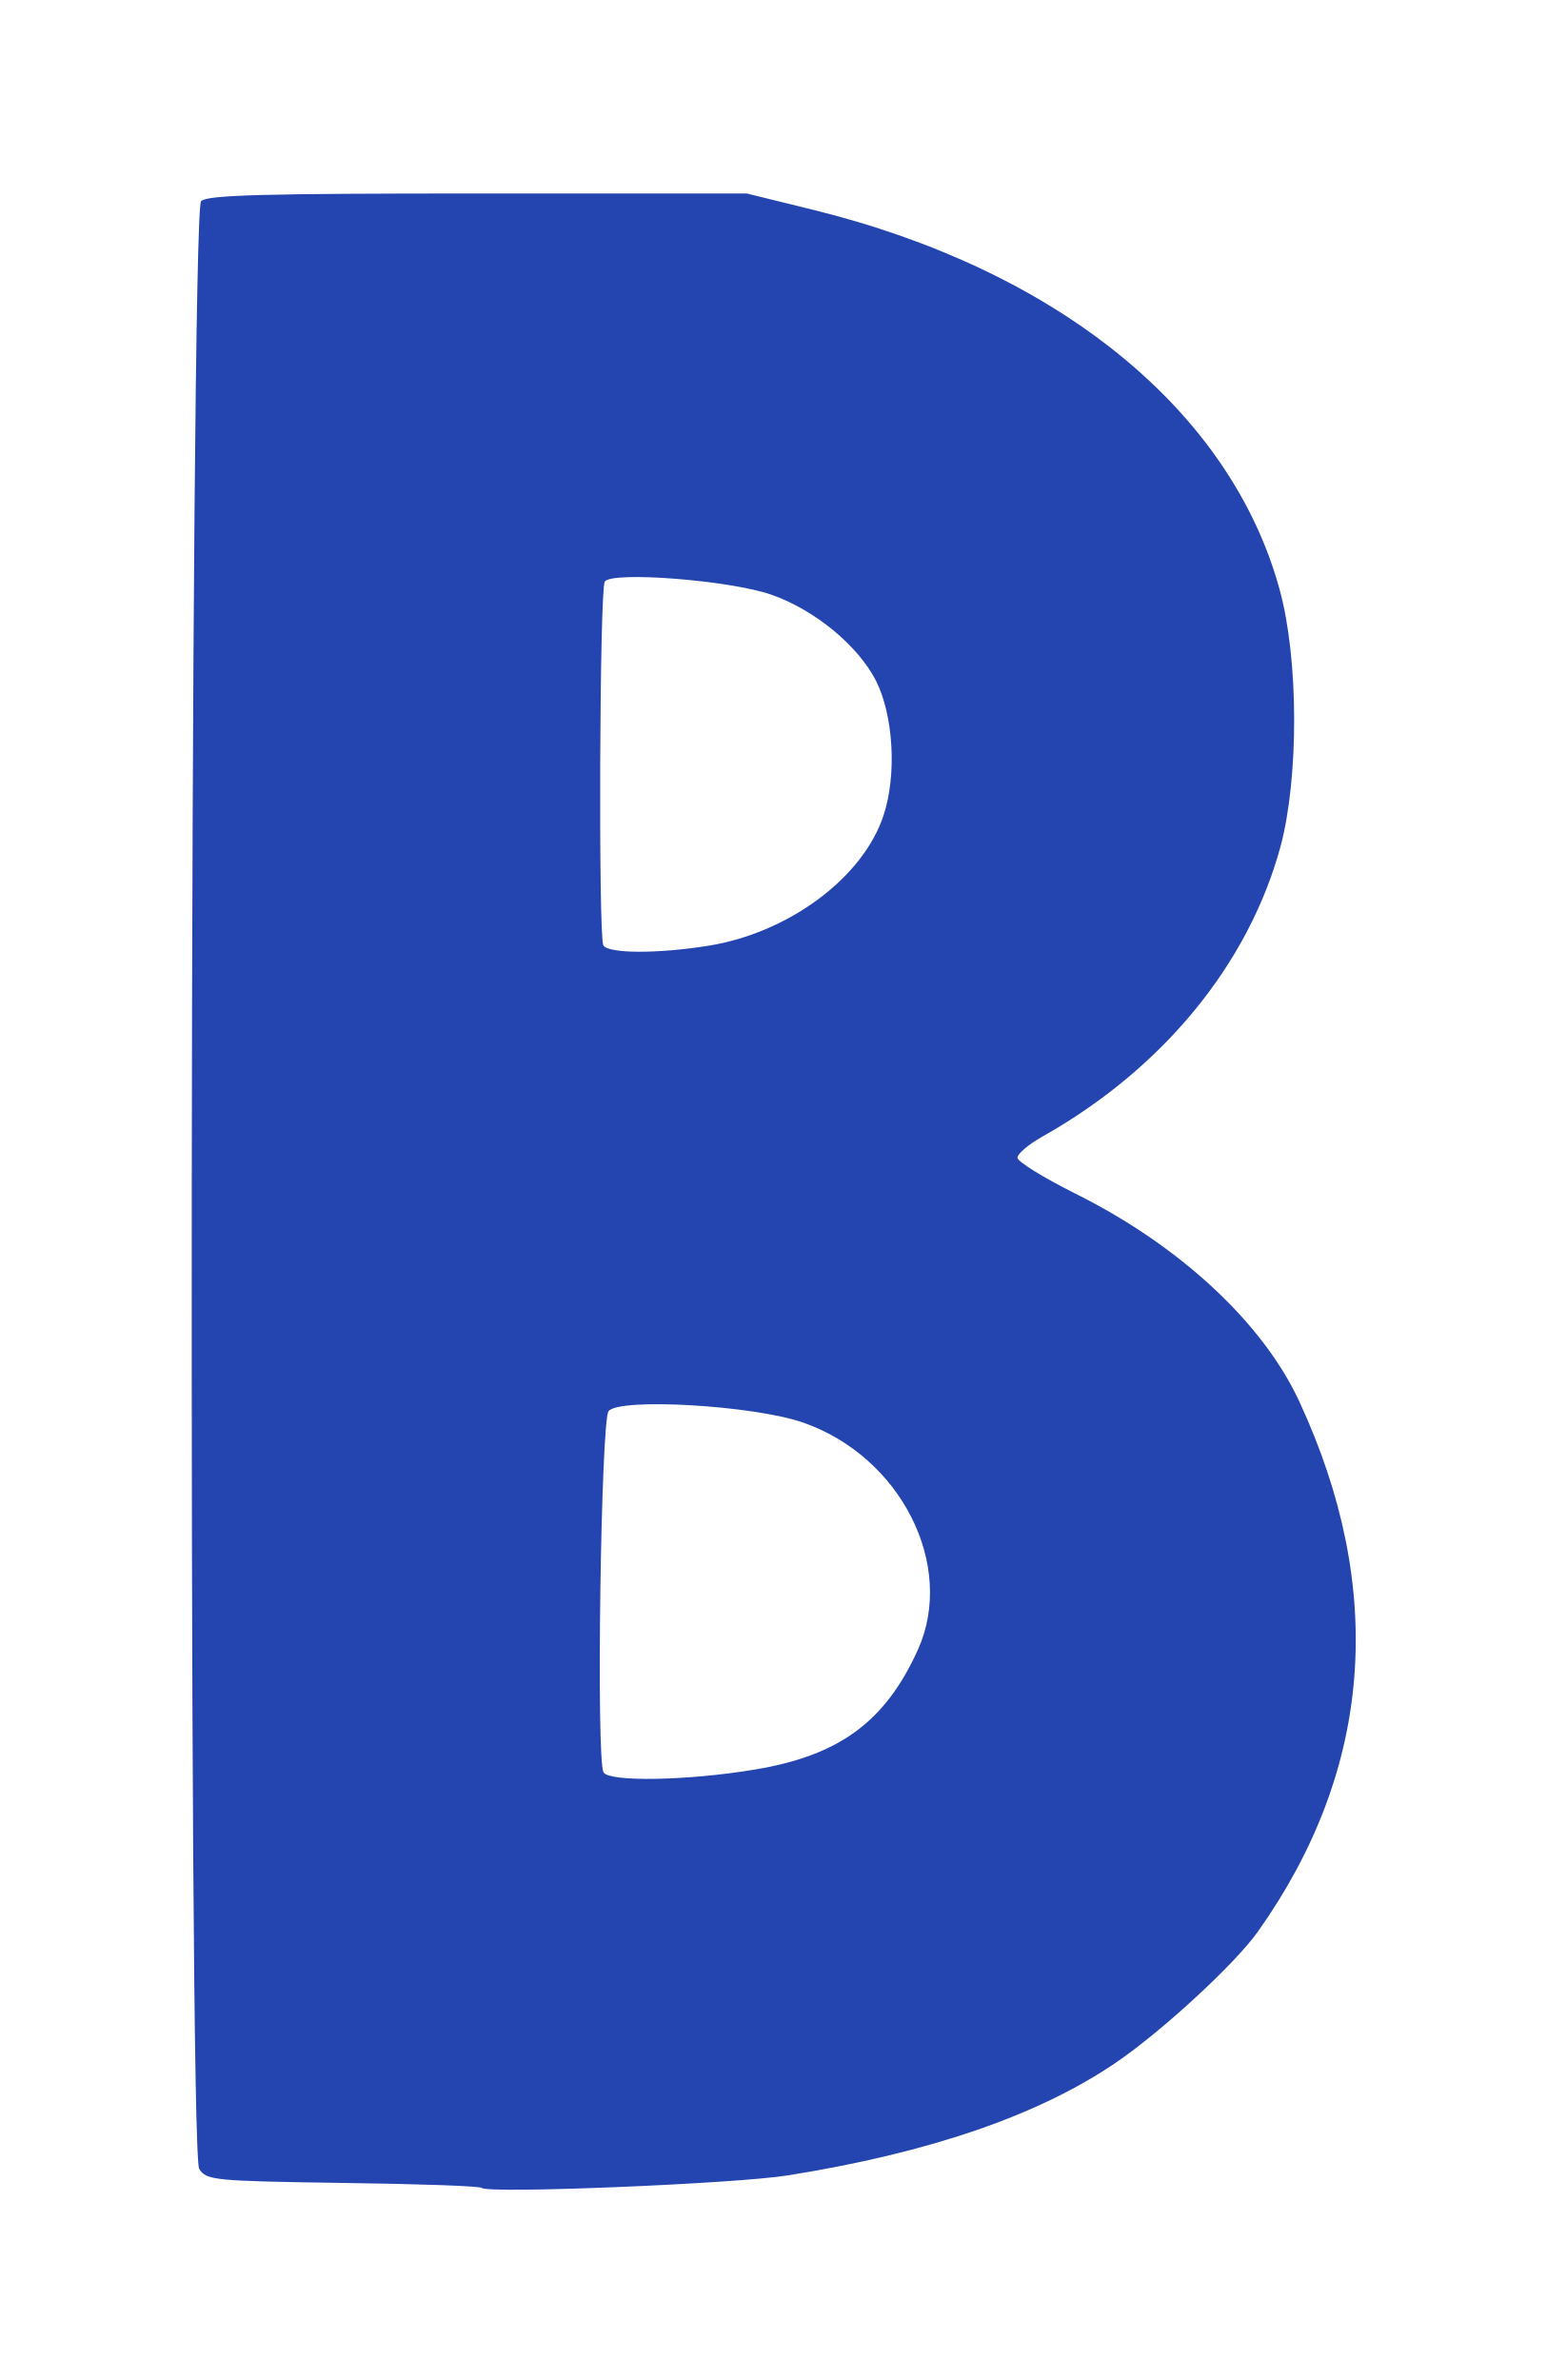
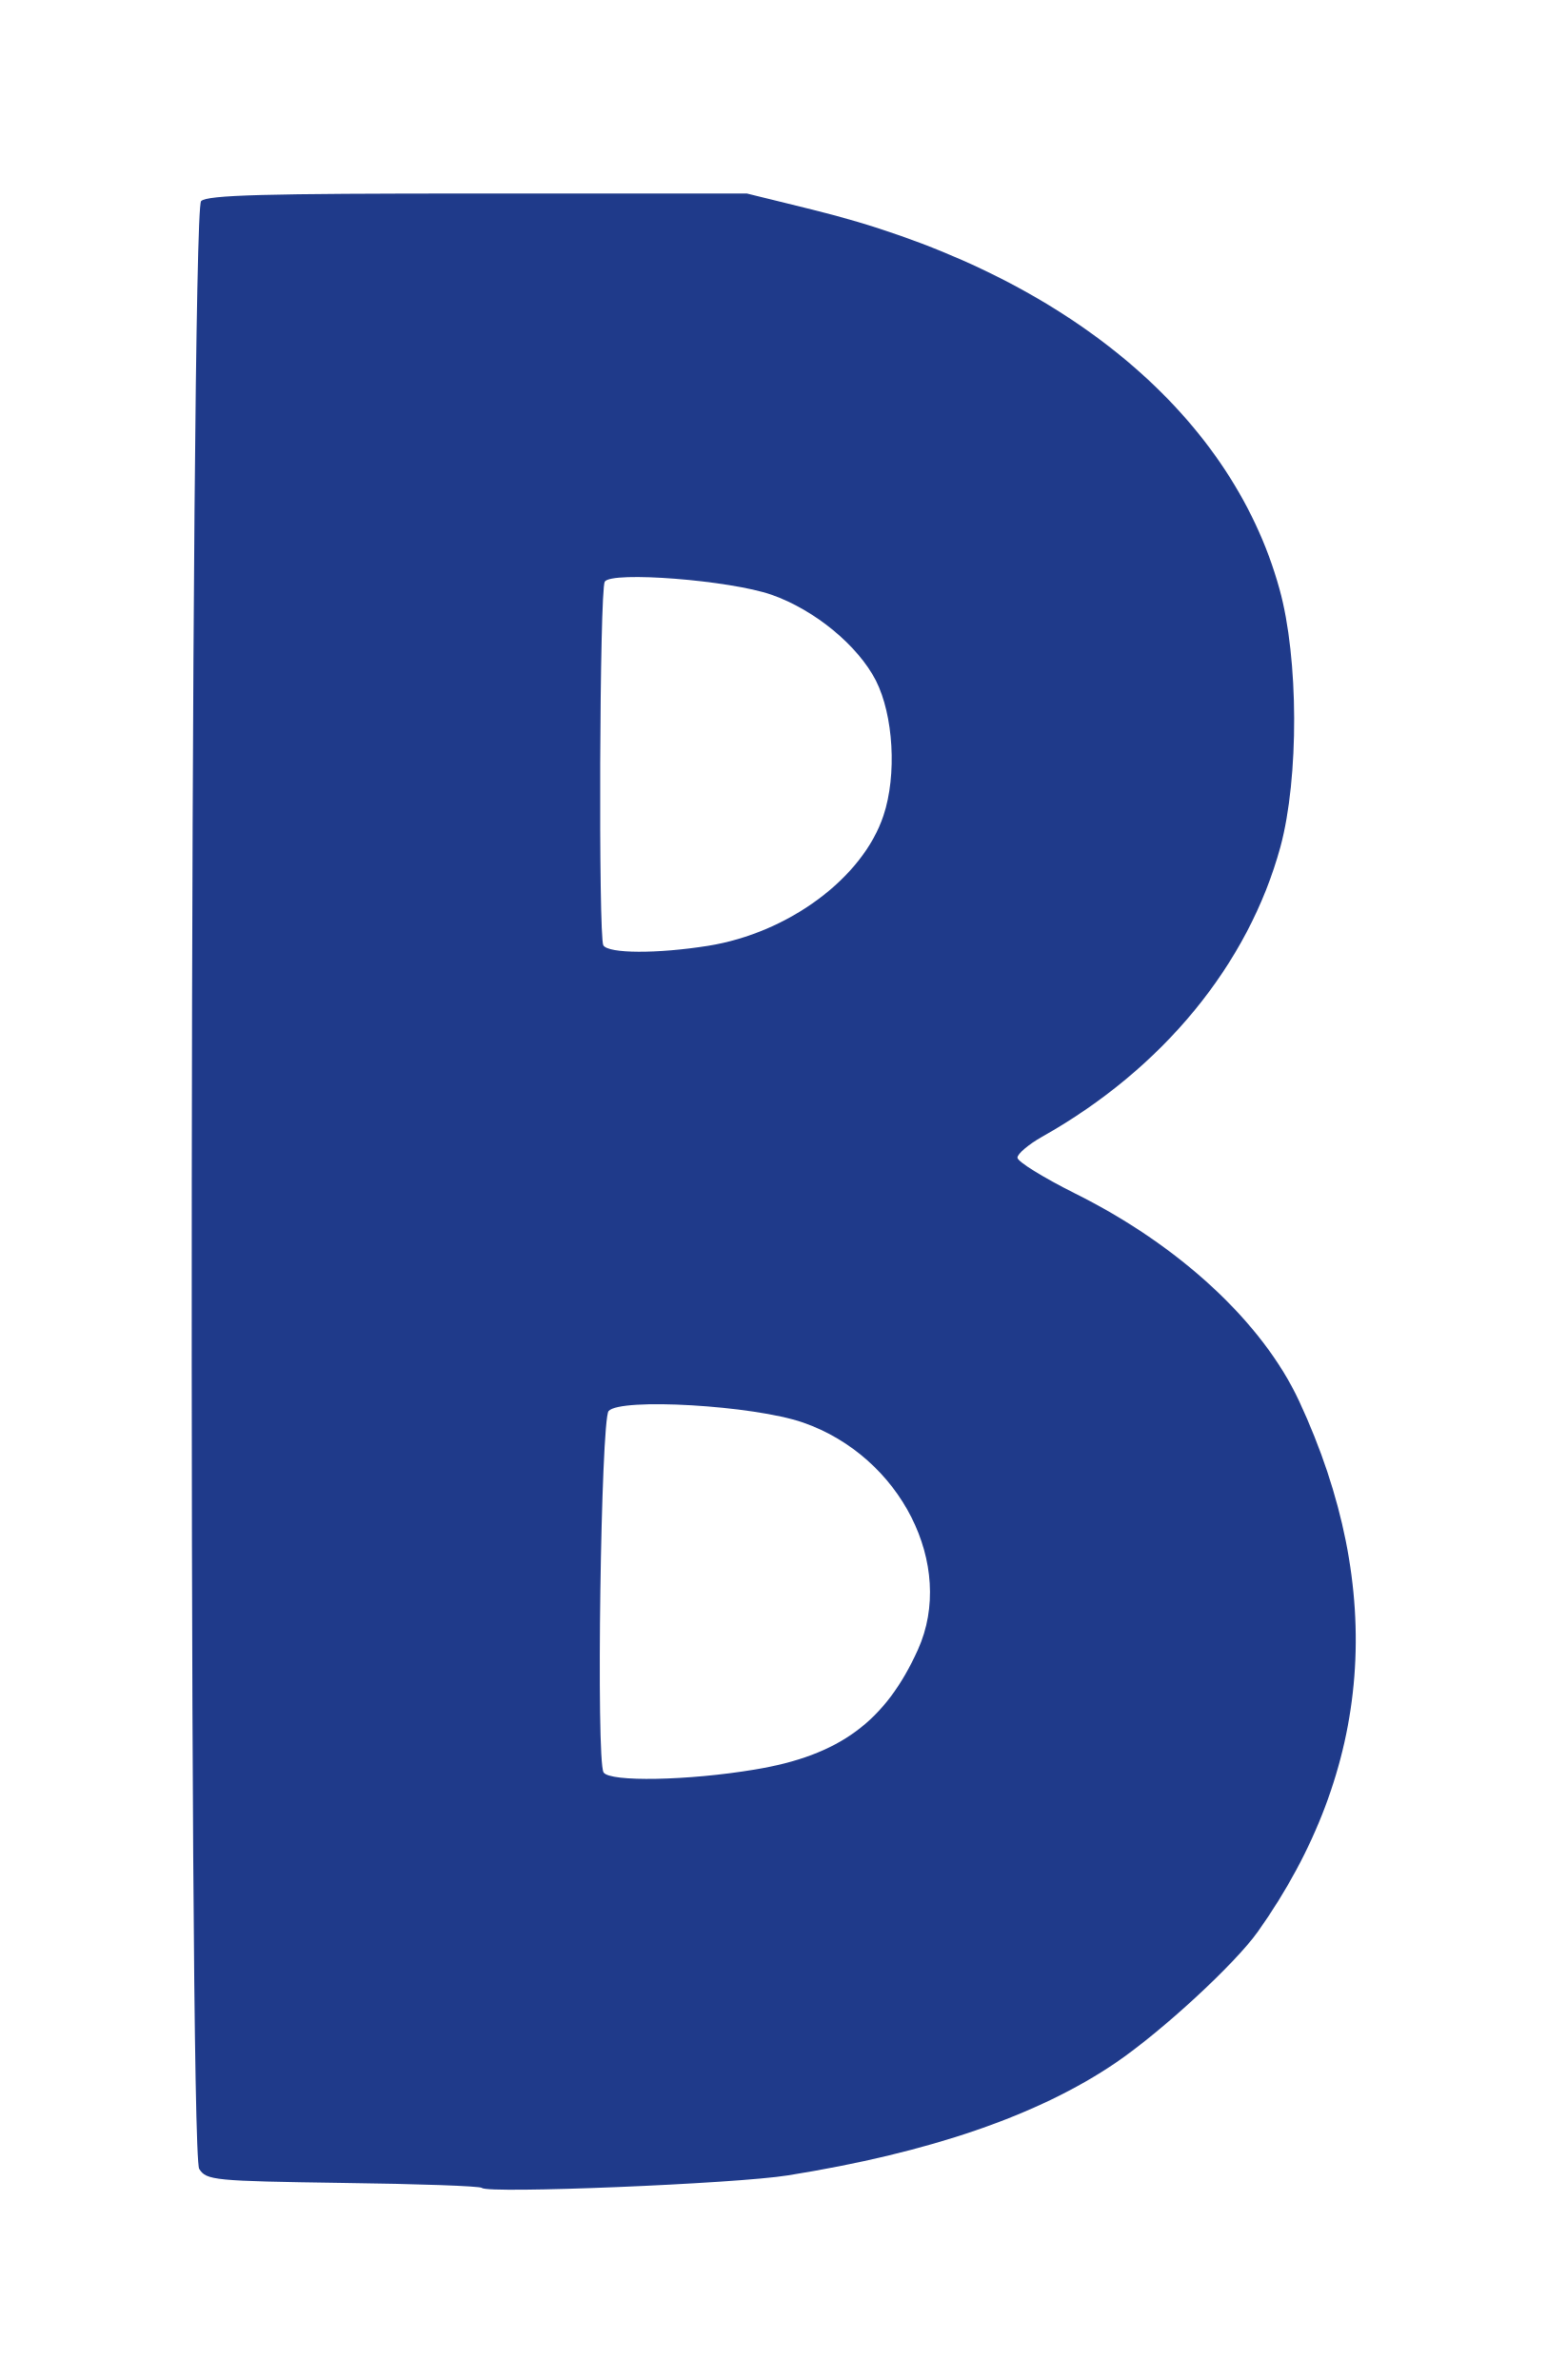
<svg xmlns="http://www.w3.org/2000/svg" viewBox="0 0 65.0 100.0" width="65" height="100">
  <g transform="translate(0.00,0.00)">
-     <path fill="#2445B0" fill-rule="evenodd" d="M20.25,91.93C20.18,91.85 17.55,91.76 14.41,91.72C8.98,91.64 8.67,91.61 8.37,91.13C7.90,90.38 7.98,8.92 8.45,8.45C8.71,8.19 11.13,8.13 20.07,8.13L31.38,8.13L34.14,8.81C44.44,11.34 51.69,17.23 53.76,24.75C54.57,27.67 54.58,32.68 53.80,35.58C52.45,40.53 48.84,44.92 43.79,47.76C43.22,48.08 42.75,48.48 42.75,48.64C42.75,48.81 43.83,49.47 45.14,50.13C49.54,52.31 53.05,55.56 54.59,58.88C58.26,66.79 57.67,74.36 52.86,81.15C51.89,82.52 48.83,85.34 46.88,86.67C43.63,88.88 39.06,90.45 33.12,91.40C30.89,91.76 20.49,92.18 20.25,91.93ZM31.72,74.35C35.27,73.76 37.20,72.34 38.57,69.31C40.16,65.77 37.85,61.20 33.74,59.77C31.66,59.05 26.05,58.72 25.57,59.29C25.25,59.68 25.04,73.96 25.36,74.47C25.61,74.88 28.91,74.82 31.72,74.35ZM29.75,39.74C33.13,39.20 36.25,36.89 37.12,34.27C37.69,32.56 37.54,30.05 36.80,28.59C36.04,27.12 34.24,25.63 32.42,24.99C30.68,24.38 25.69,23.99 25.41,24.44C25.19,24.80 25.14,39.36 25.35,39.72C25.57,40.07 27.60,40.08 29.75,39.74Z" />
+     <path fill="#1F3A8A" fill-rule="evenodd" d="M20.25,91.93C20.18,91.85 17.55,91.76 14.41,91.72C8.98,91.64 8.67,91.61 8.37,91.13C7.90,90.38 7.98,8.92 8.45,8.45C8.71,8.19 11.13,8.13 20.07,8.13L31.38,8.13L34.14,8.81C44.44,11.34 51.69,17.23 53.76,24.75C54.57,27.67 54.58,32.68 53.80,35.58C52.45,40.53 48.84,44.92 43.79,47.76C43.22,48.08 42.75,48.48 42.75,48.64C42.75,48.81 43.83,49.47 45.14,50.13C49.54,52.31 53.05,55.56 54.59,58.88C58.26,66.79 57.67,74.36 52.86,81.15C51.89,82.52 48.83,85.34 46.88,86.67C43.63,88.88 39.06,90.45 33.12,91.40C30.89,91.76 20.49,92.18 20.25,91.93ZM31.72,74.35C35.27,73.76 37.20,72.34 38.57,69.31C40.16,65.77 37.85,61.20 33.74,59.77C31.66,59.05 26.05,58.72 25.57,59.29C25.25,59.68 25.04,73.96 25.36,74.47C25.61,74.88 28.91,74.82 31.72,74.35ZM29.75,39.74C33.13,39.20 36.25,36.89 37.12,34.27C37.69,32.56 37.54,30.05 36.80,28.59C36.04,27.12 34.24,25.63 32.42,24.99C30.68,24.38 25.69,23.99 25.41,24.44C25.19,24.80 25.14,39.36 25.35,39.72C25.57,40.07 27.60,40.08 29.75,39.74Z" />
  </g>
</svg>
